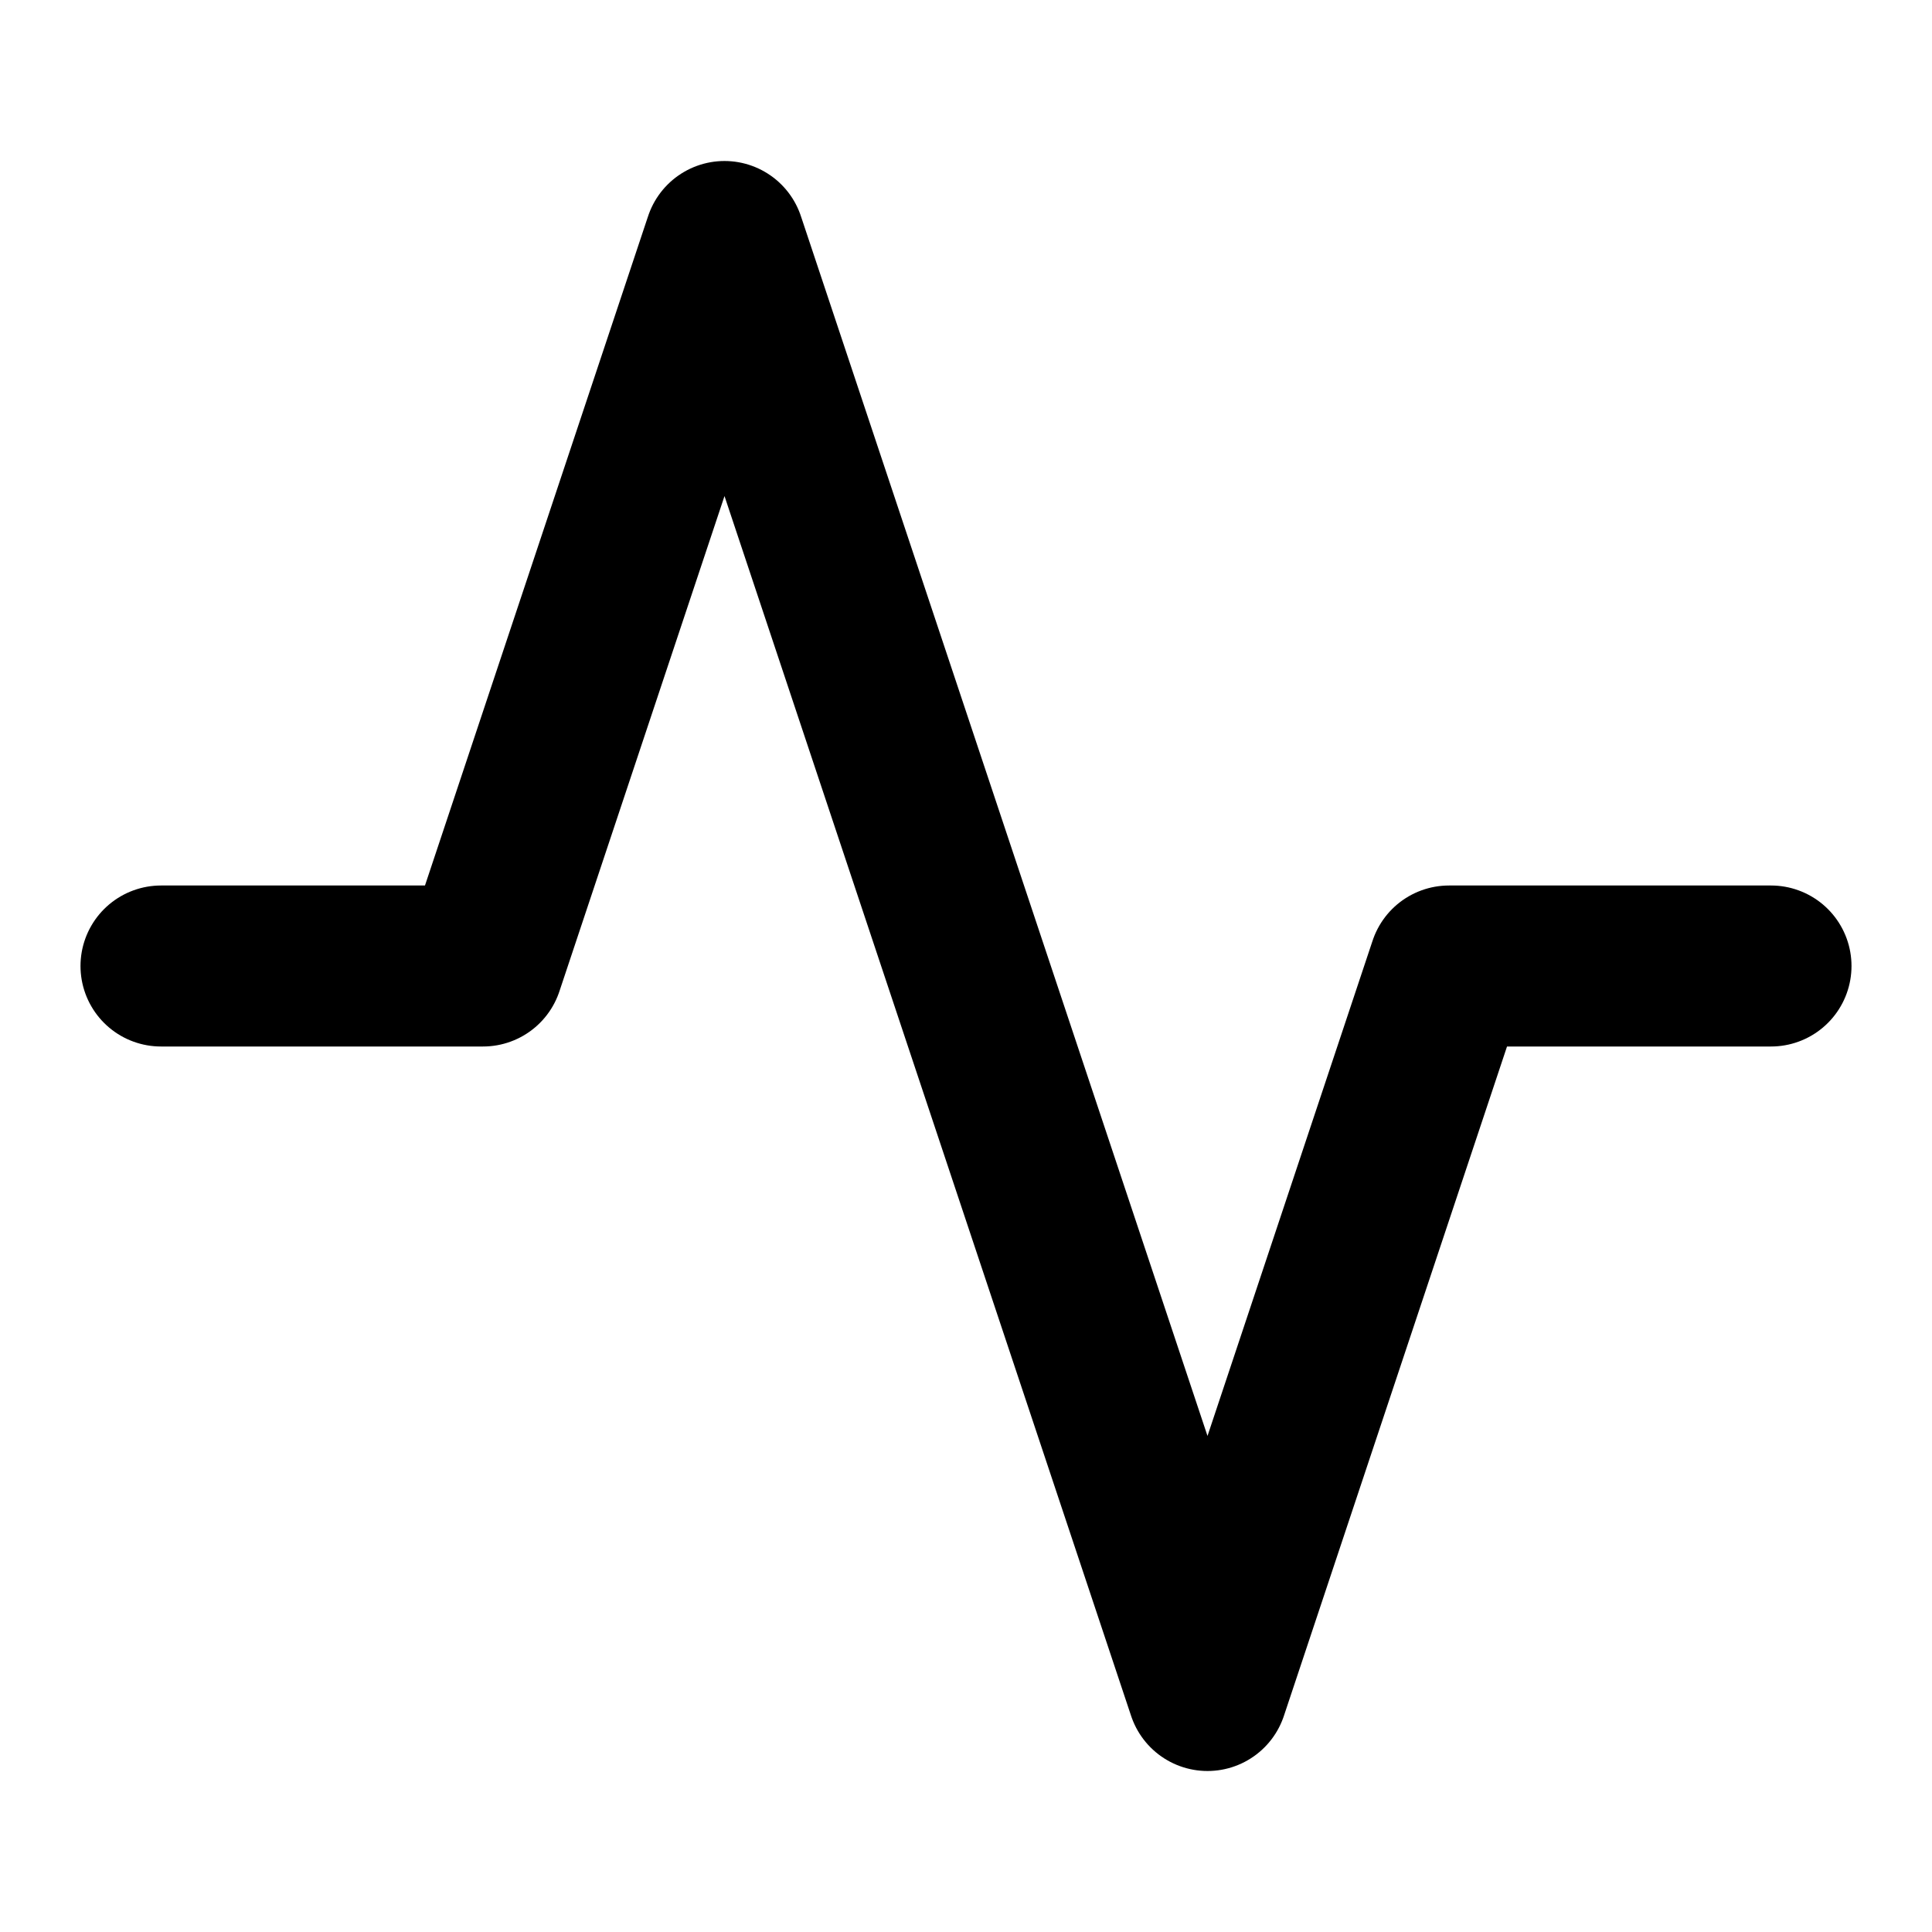
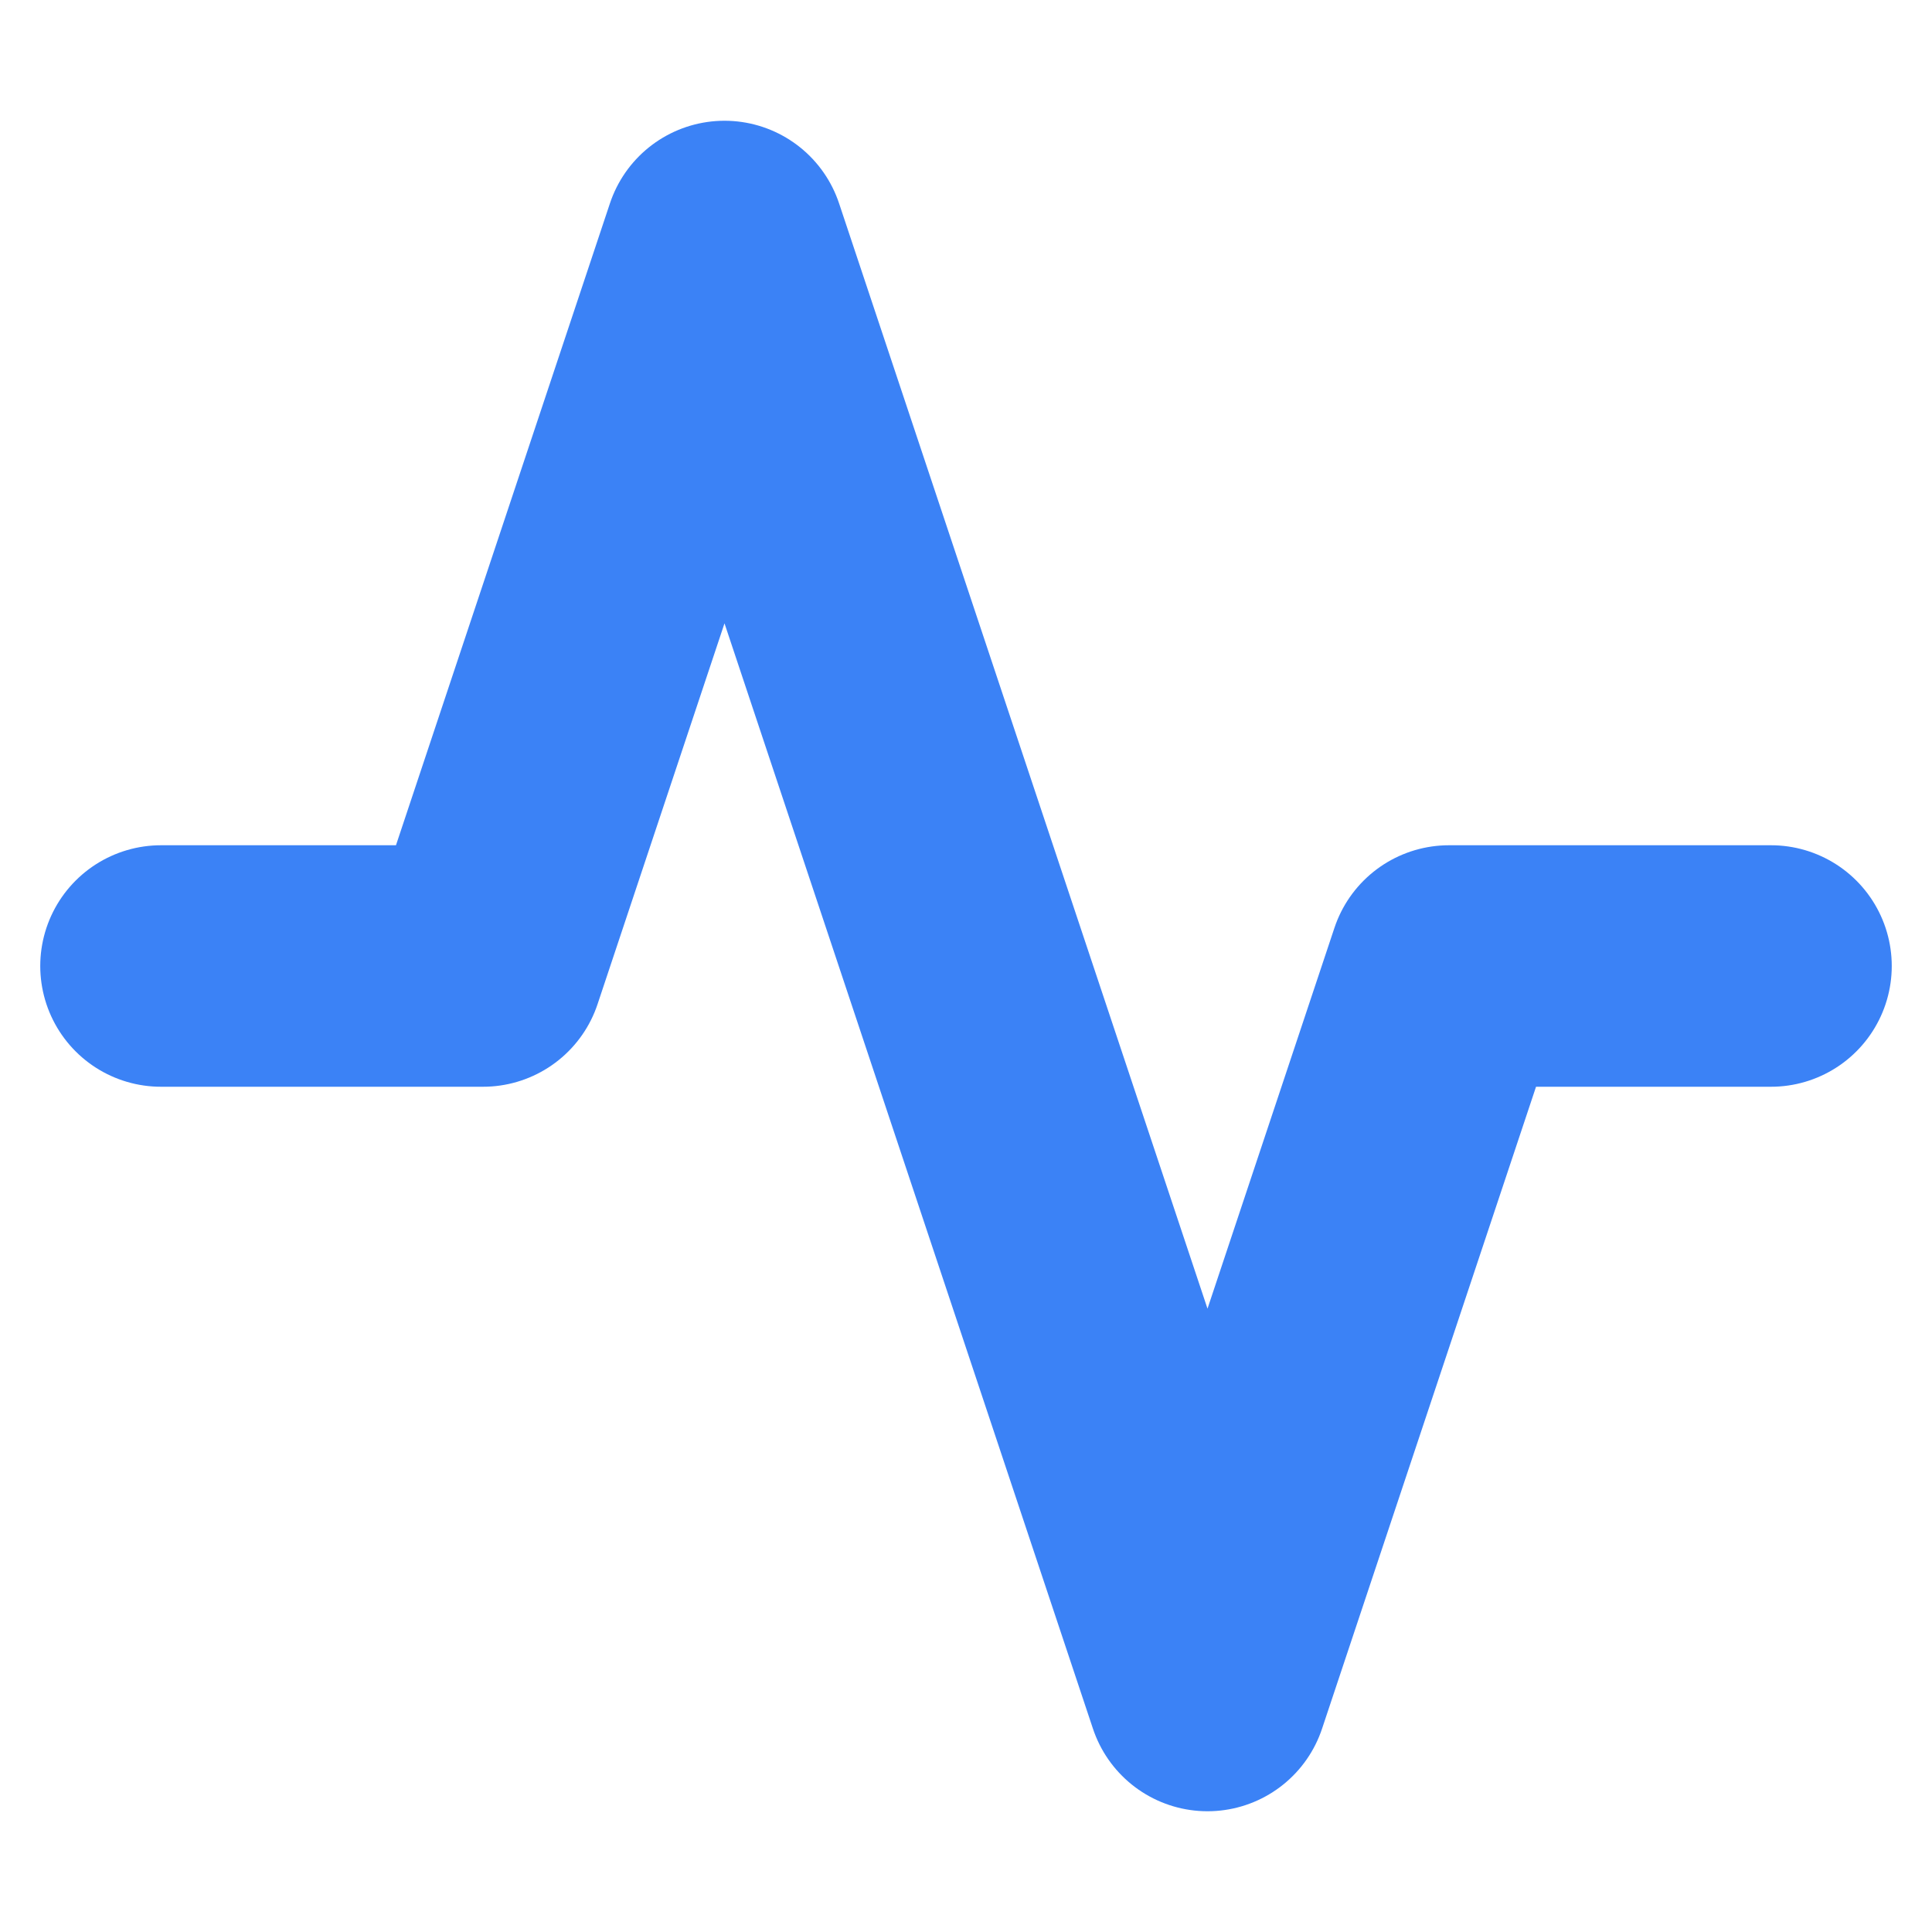
- <svg xmlns="http://www.w3.org/2000/svg" width="24" height="24" viewBox="0 0 24 24" fill="none" stroke="currentColor" stroke-width="2" stroke-linecap="round" stroke-linejoin="round">
+ <svg xmlns="http://www.w3.org/2000/svg" width="24" height="24" viewBox="0 0 24 24" fill="none" stroke="#3B82F6" stroke-width="3" stroke-linecap="round" stroke-linejoin="round">
  <polyline points="22 12 18 12 15 21 9 3 6 12 2 12" />
</svg>
